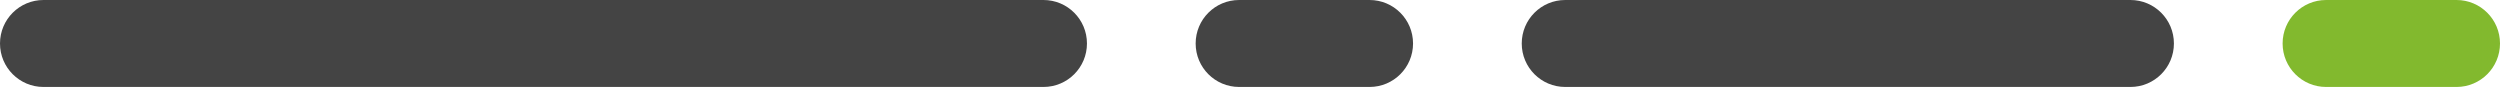
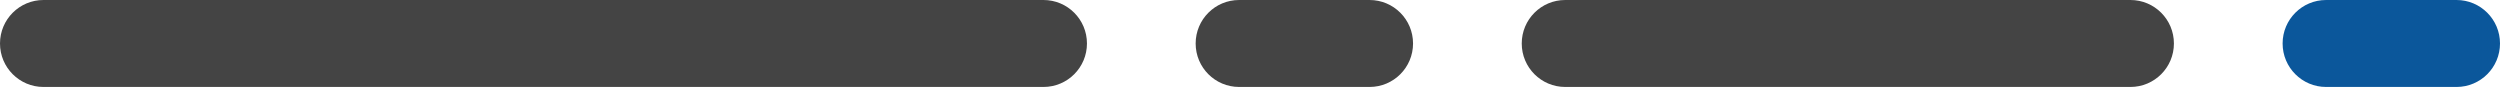
<svg xmlns="http://www.w3.org/2000/svg" width="115px" height="4px" viewBox="0 0 115 4" version="1.1">
  <g id="Login---v2" stroke="none" stroke-width="1" fill="none" fill-rule="evenodd">
    <g id="Mockup---login-v4j" transform="translate(-1151, -442)">
      <g id="Group-2" transform="translate(773, 230)">
        <g id="Img" transform="translate(123, 173)">
          <g id="Group-4" transform="translate(197, 25)">
            <g id="Line-1" transform="translate(58, 14)">
-               <rect id="Rectangle" fill="#82B92E" x="105" y="0" width="10" height="4" rx="2" />
+               <rect id="Rectangle" fill="#0B579B" x="105" y="0" width="10" height="4" rx="2" />
              <path d="M98,0 C99.105,-2.02906125e-16 100,0.895 100,2 C100,3.105 99.105,4 98,4 L72,4 C70.895,4 70,3.105 70,2 C70,0.895 70.895,2.02906125e-16 72,0 L98,0 Z M48,0 C49.105,-2.02906125e-16 50,0.895 50,2 C50,3.105 49.105,4 48,4 L2,4 C0.895,4 1.3527075e-16,3.105 0,2 C-1.3527075e-16,0.895 0.895,2.02906125e-16 2,0 L48,0 Z M63,0 C64.105,-2.02906125e-16 65,0.895 65,2 C65,3.105 64.105,4 63,4 L57,4 C55.895,4 55,3.105 55,2 C55,0.895 55.895,2.02906125e-16 57,0 L63,0 Z" id="Rectangle-Copy-2" fill="#444444" />
            </g>
          </g>
        </g>
      </g>
    </g>
  </g>
</svg>
